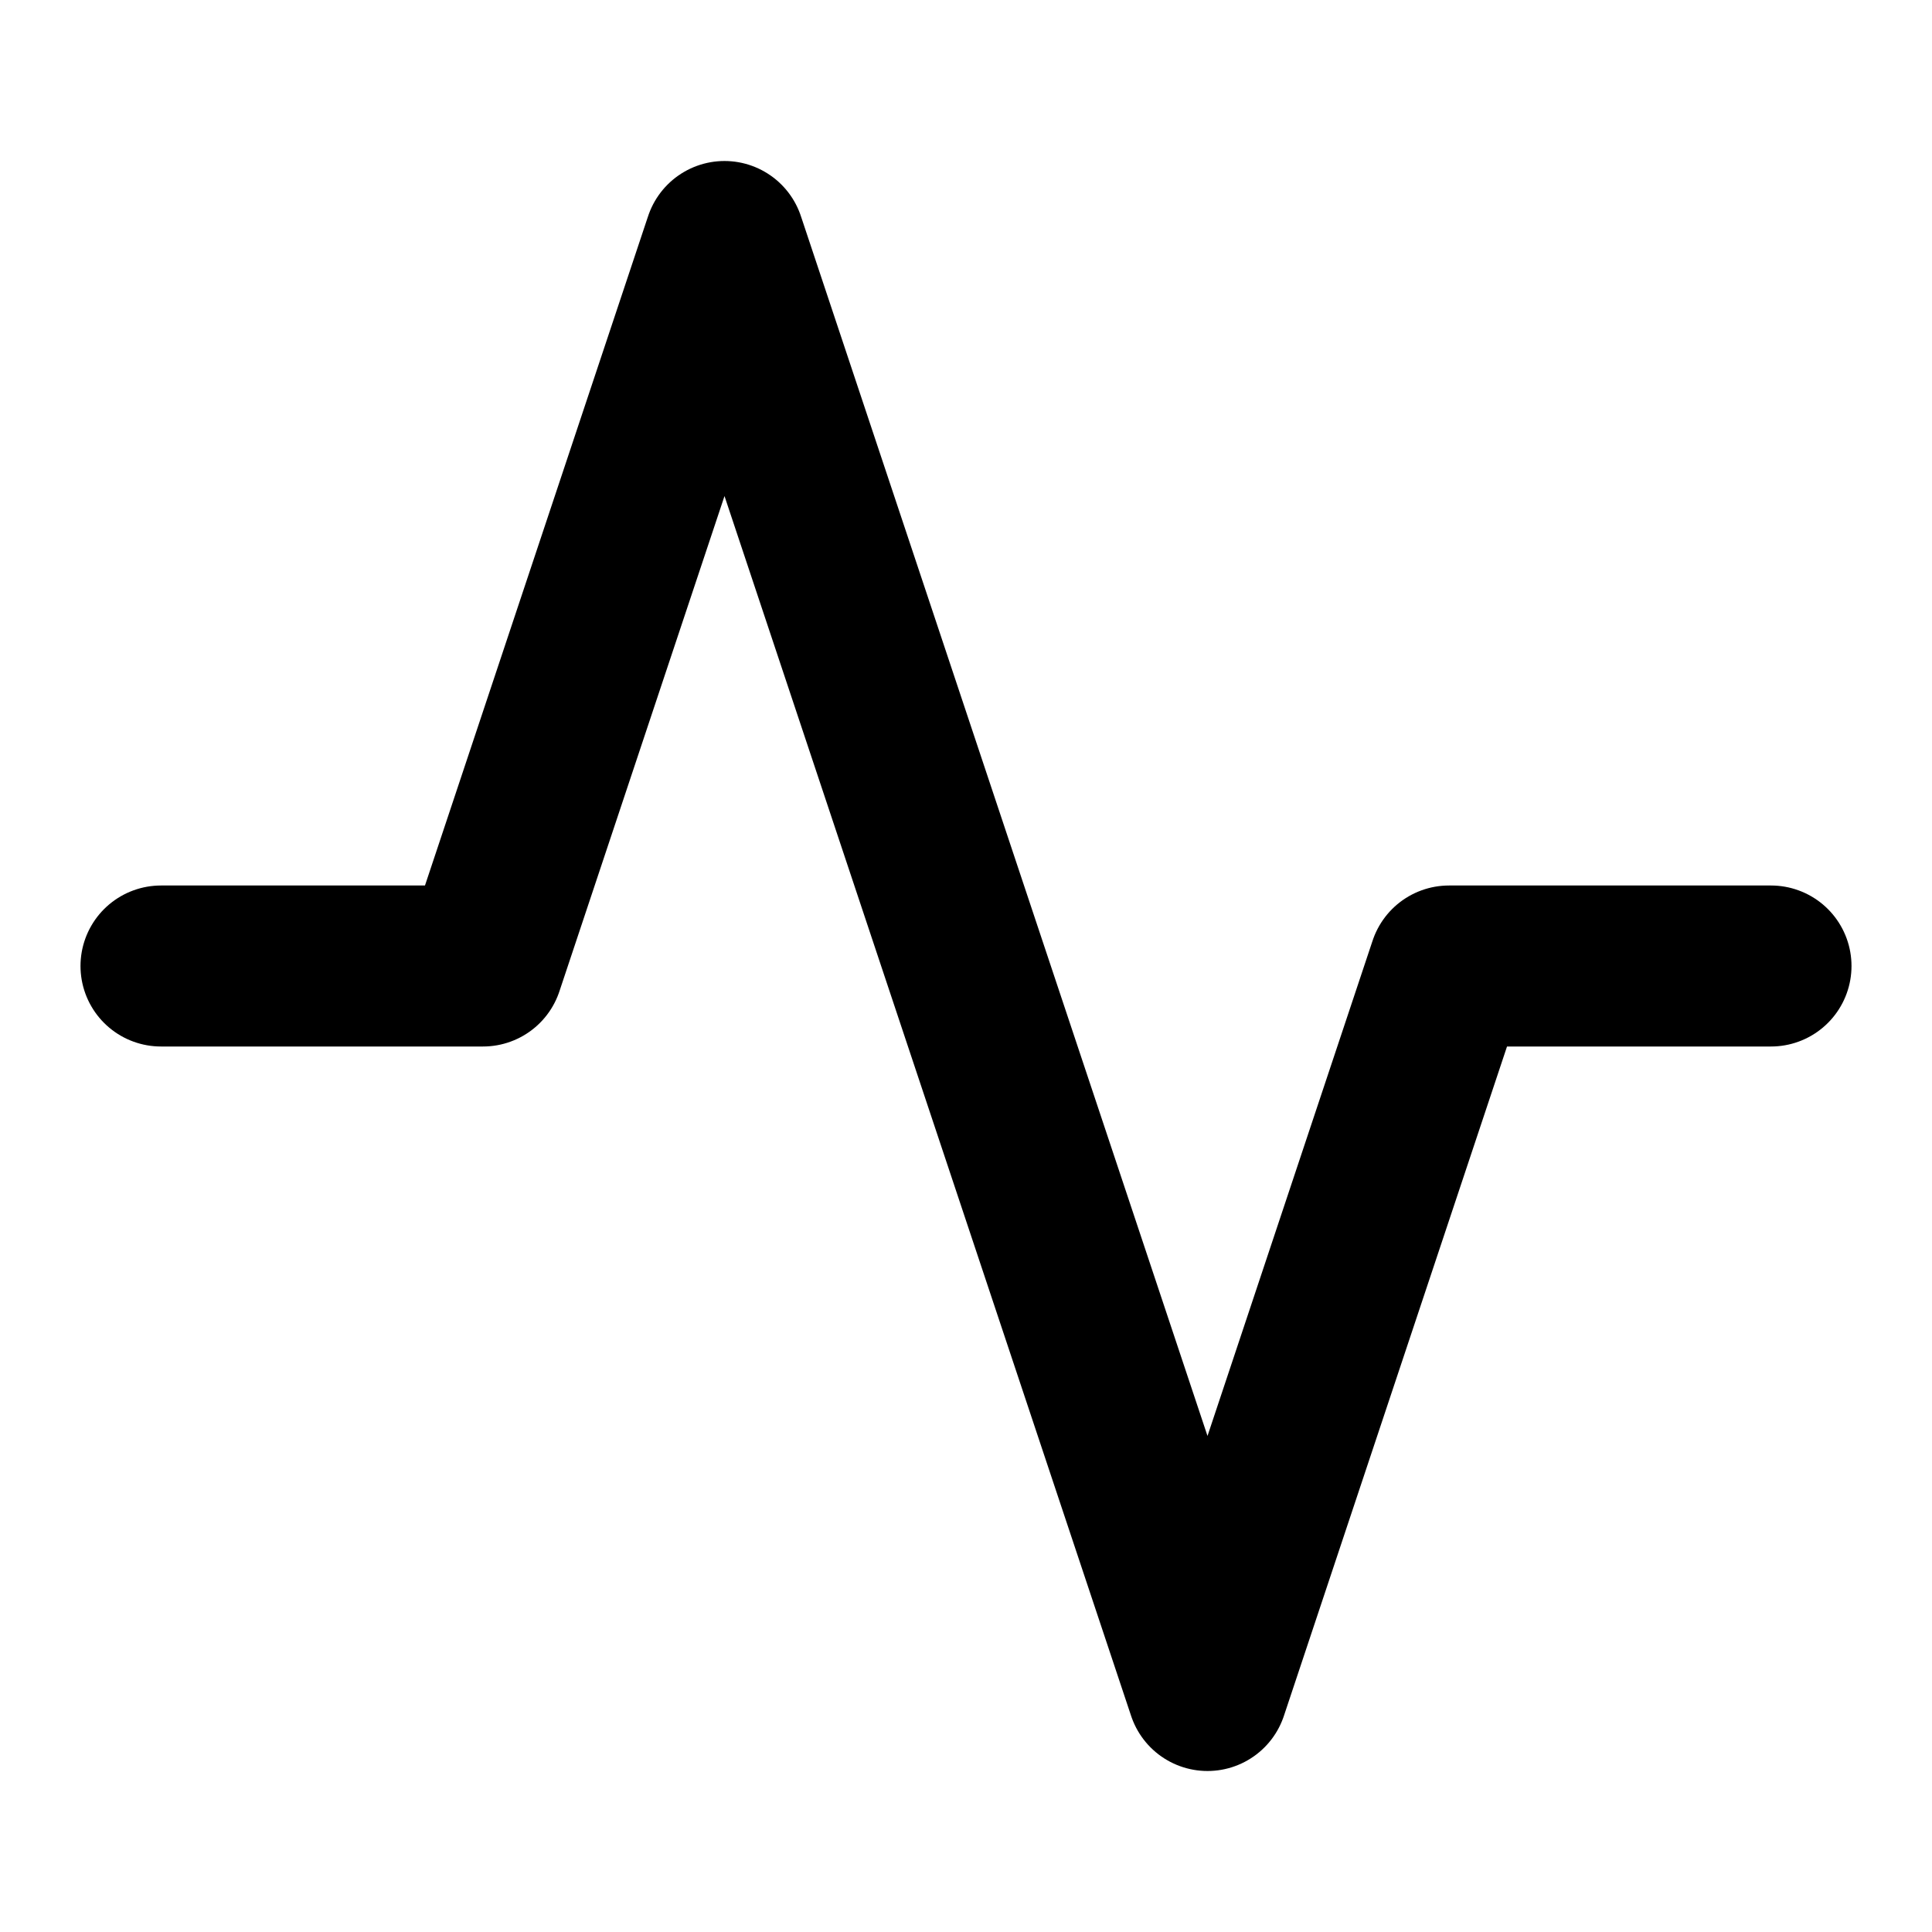
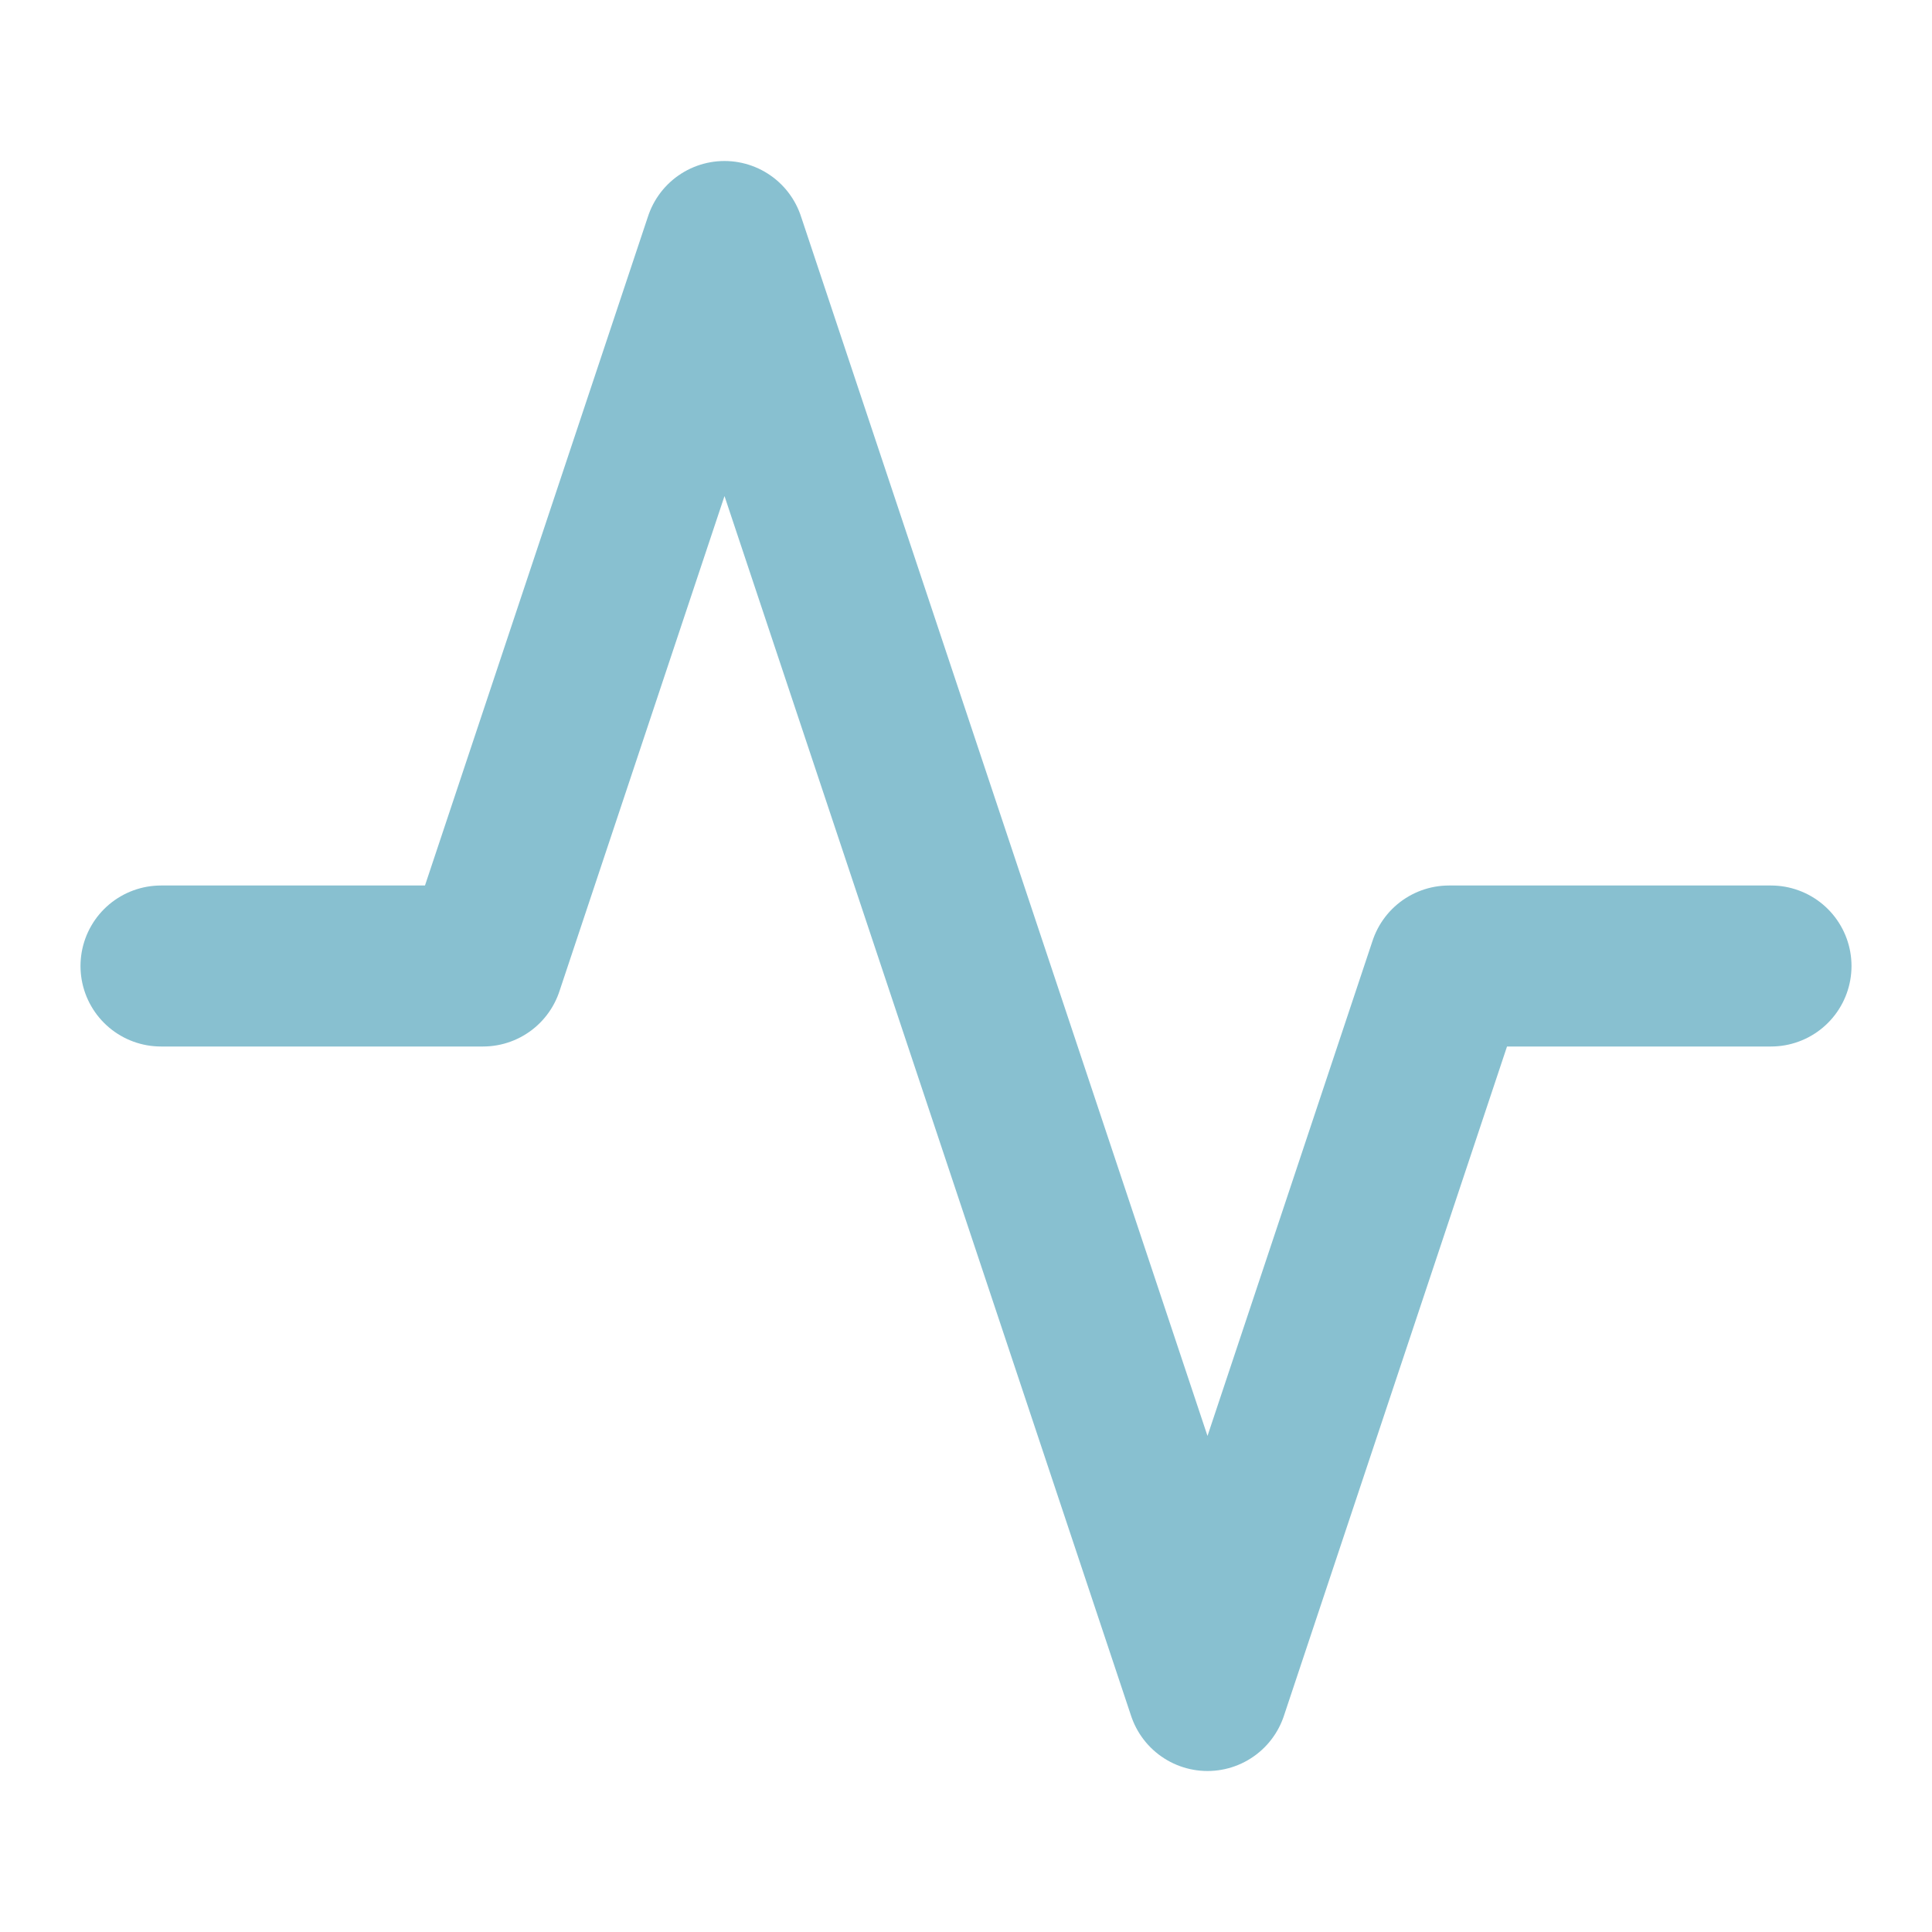
- <svg xmlns="http://www.w3.org/2000/svg" width="24" height="24" viewBox="0 0 24 24" fill="none" stroke="currentColor" stroke-width="2" stroke-linecap="round" stroke-linejoin="round">
+ <svg xmlns="http://www.w3.org/2000/svg" width="24" height="24" viewBox="0 0 24 24" fill="none" stroke="#88c0d0" stroke-width="2" stroke-linecap="round" stroke-linejoin="round">
  <polyline points="22 12 18 12 15 21 9 3 6 12 2 12" />
</svg>
